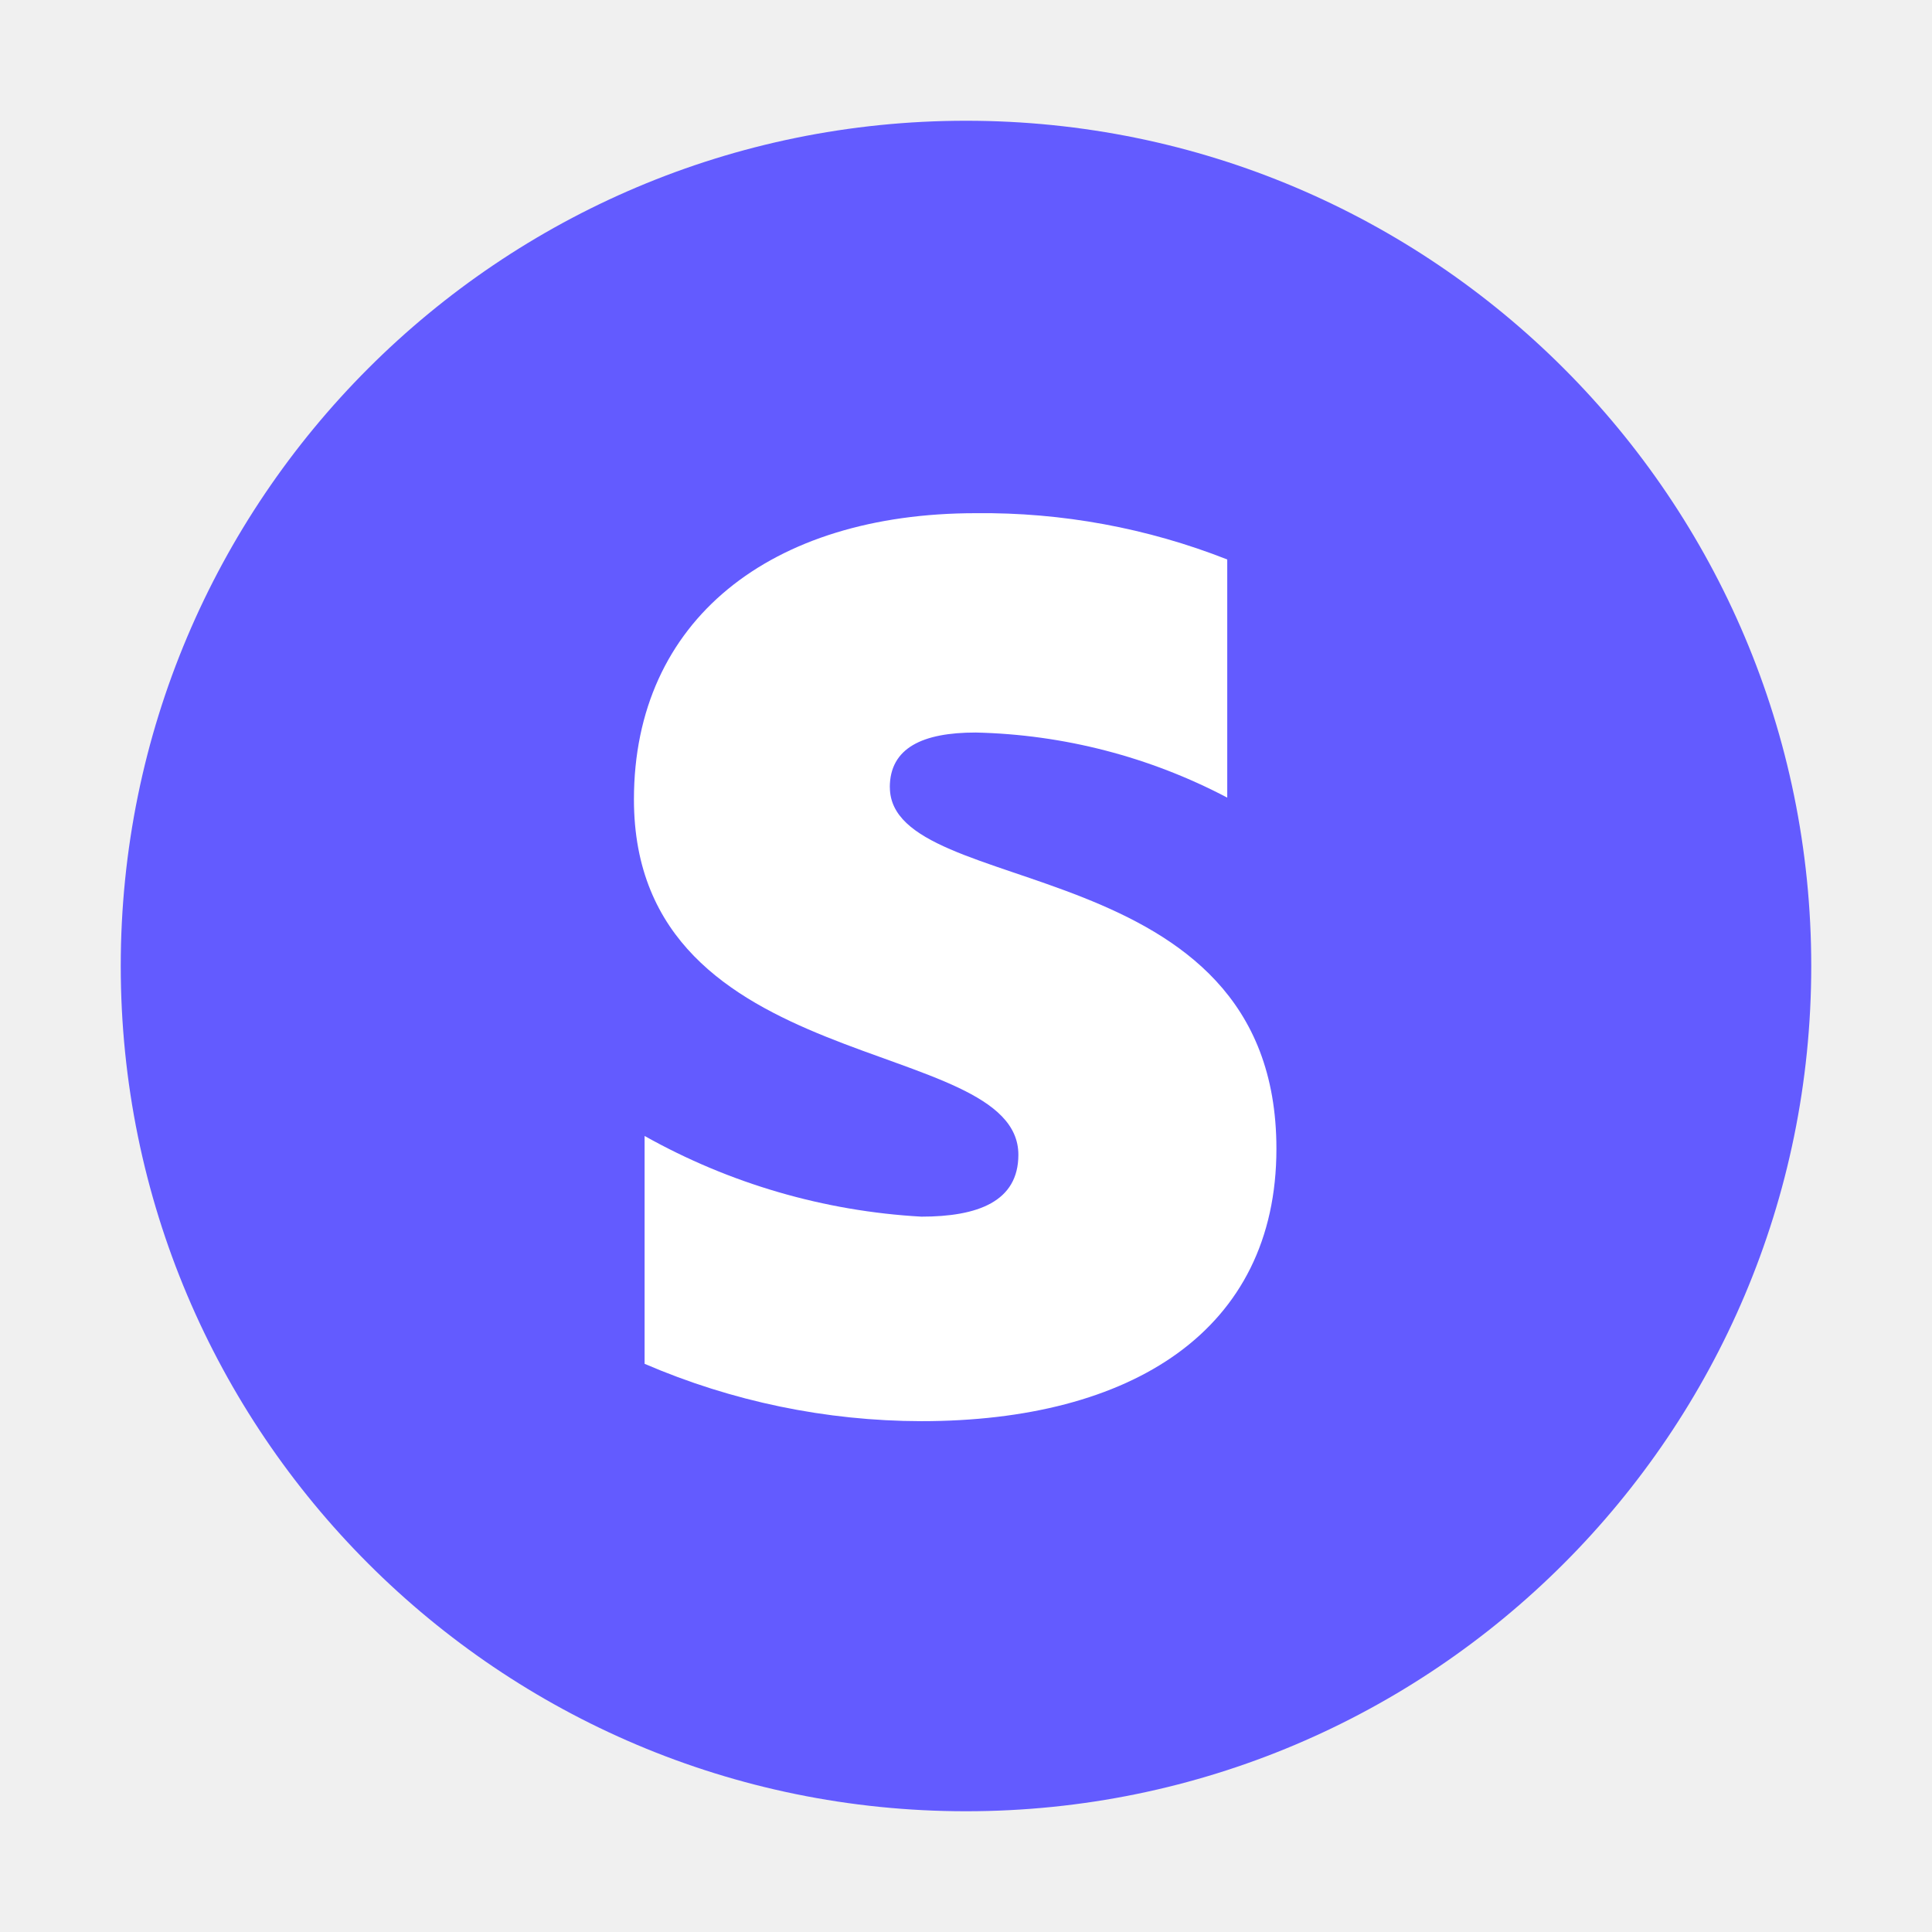
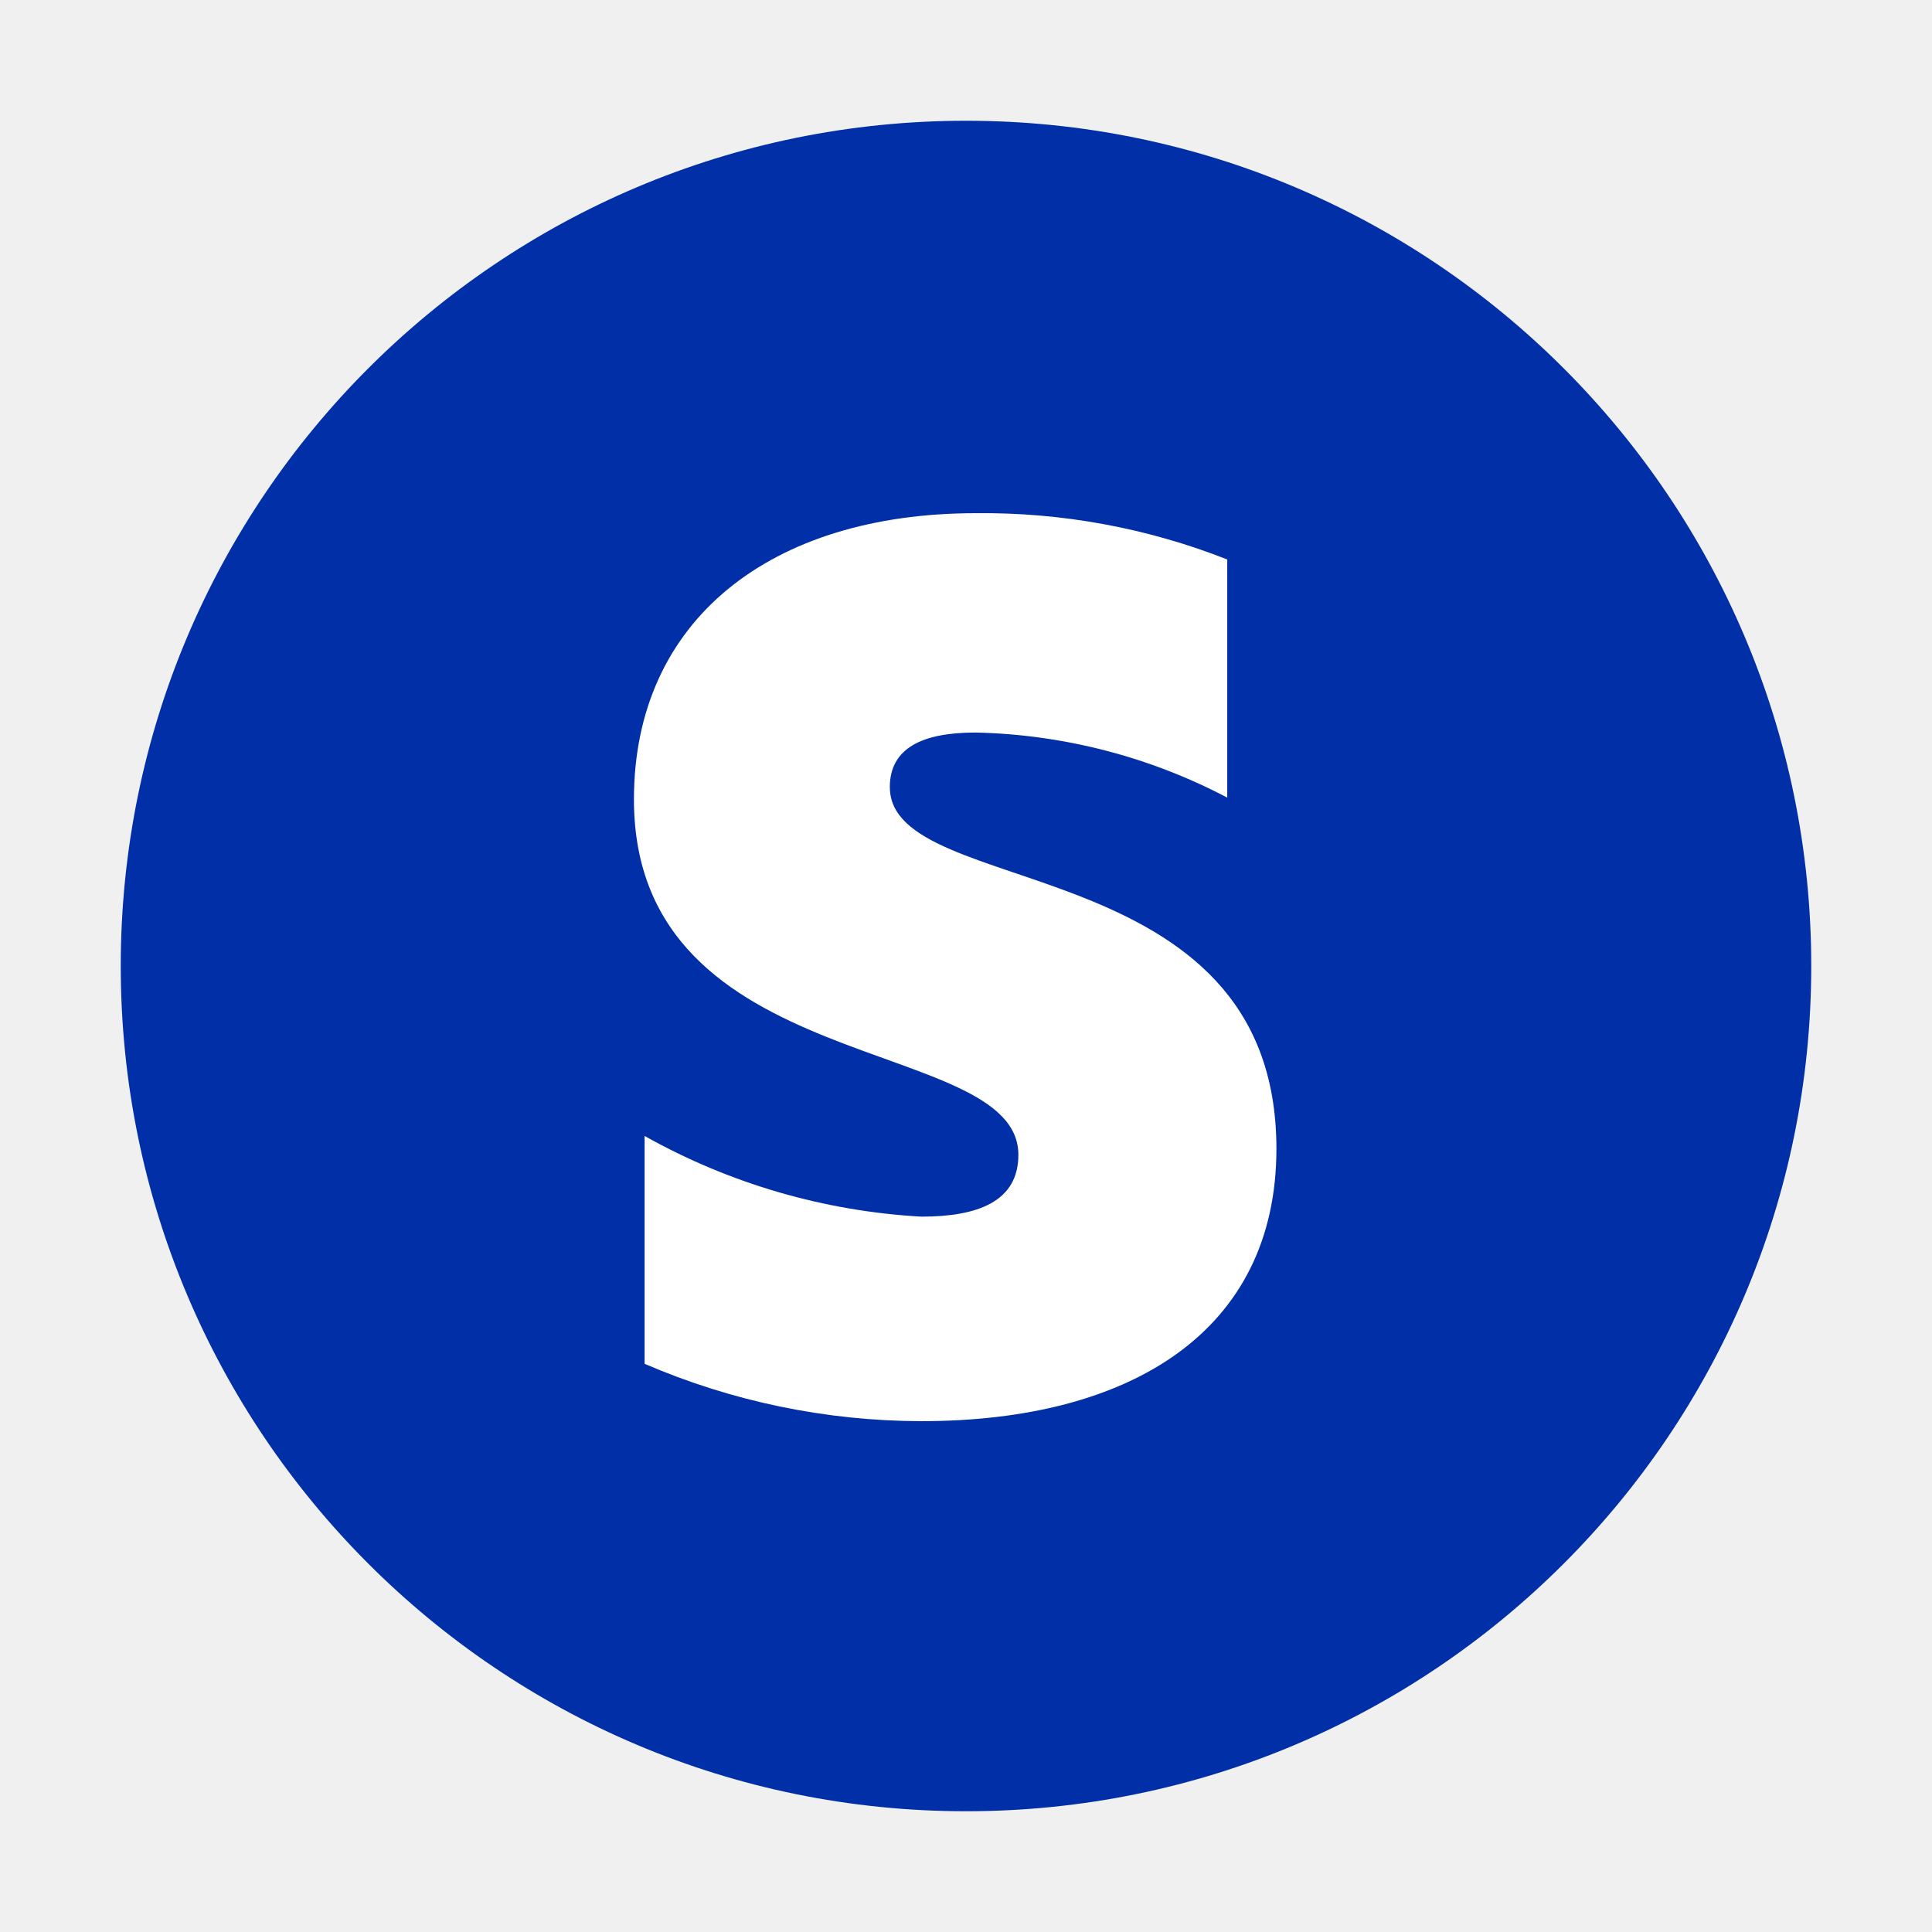
<svg xmlns="http://www.w3.org/2000/svg" t="1775563184449" class="icon" viewBox="0 0 1024 1024" version="1.1" p-id="3692" width="200" height="200">
-   <path d="M512 512m-448 0a448 448 0 1 0 896 0 448 448 0 1 0-896 0Z" fill="#635BFF" p-id="3693" />
+   <path d="M512 512m-448 0a448 448 0 1 0 896 0 448 448 0 1 0-896 0Z" fill="#002FA7" p-id="3693" />
  <path d="M471.616 417.296c0-20.96 17.488-29.04 45.488-29.04a300.8 300.8 0 0 1 133.36 34.496v-126.224a353.6 353.6 0 0 0-133.264-24.528c-108.8 0-181.2 56.768-181.2 151.696 0 148.4 203.76 124.336 203.76 188.352 0 24.816-21.52 32.8-51.408 32.8a338.368 338.368 0 0 1-146.704-42.768v120.768a372.272 372.272 0 0 0 146.624 30.4c111.472 0 188.256-48 188.256-144.368 0-160-204.88-131.296-204.88-191.632" fill="#FFFFFF" p-id="3694" />
</svg>
